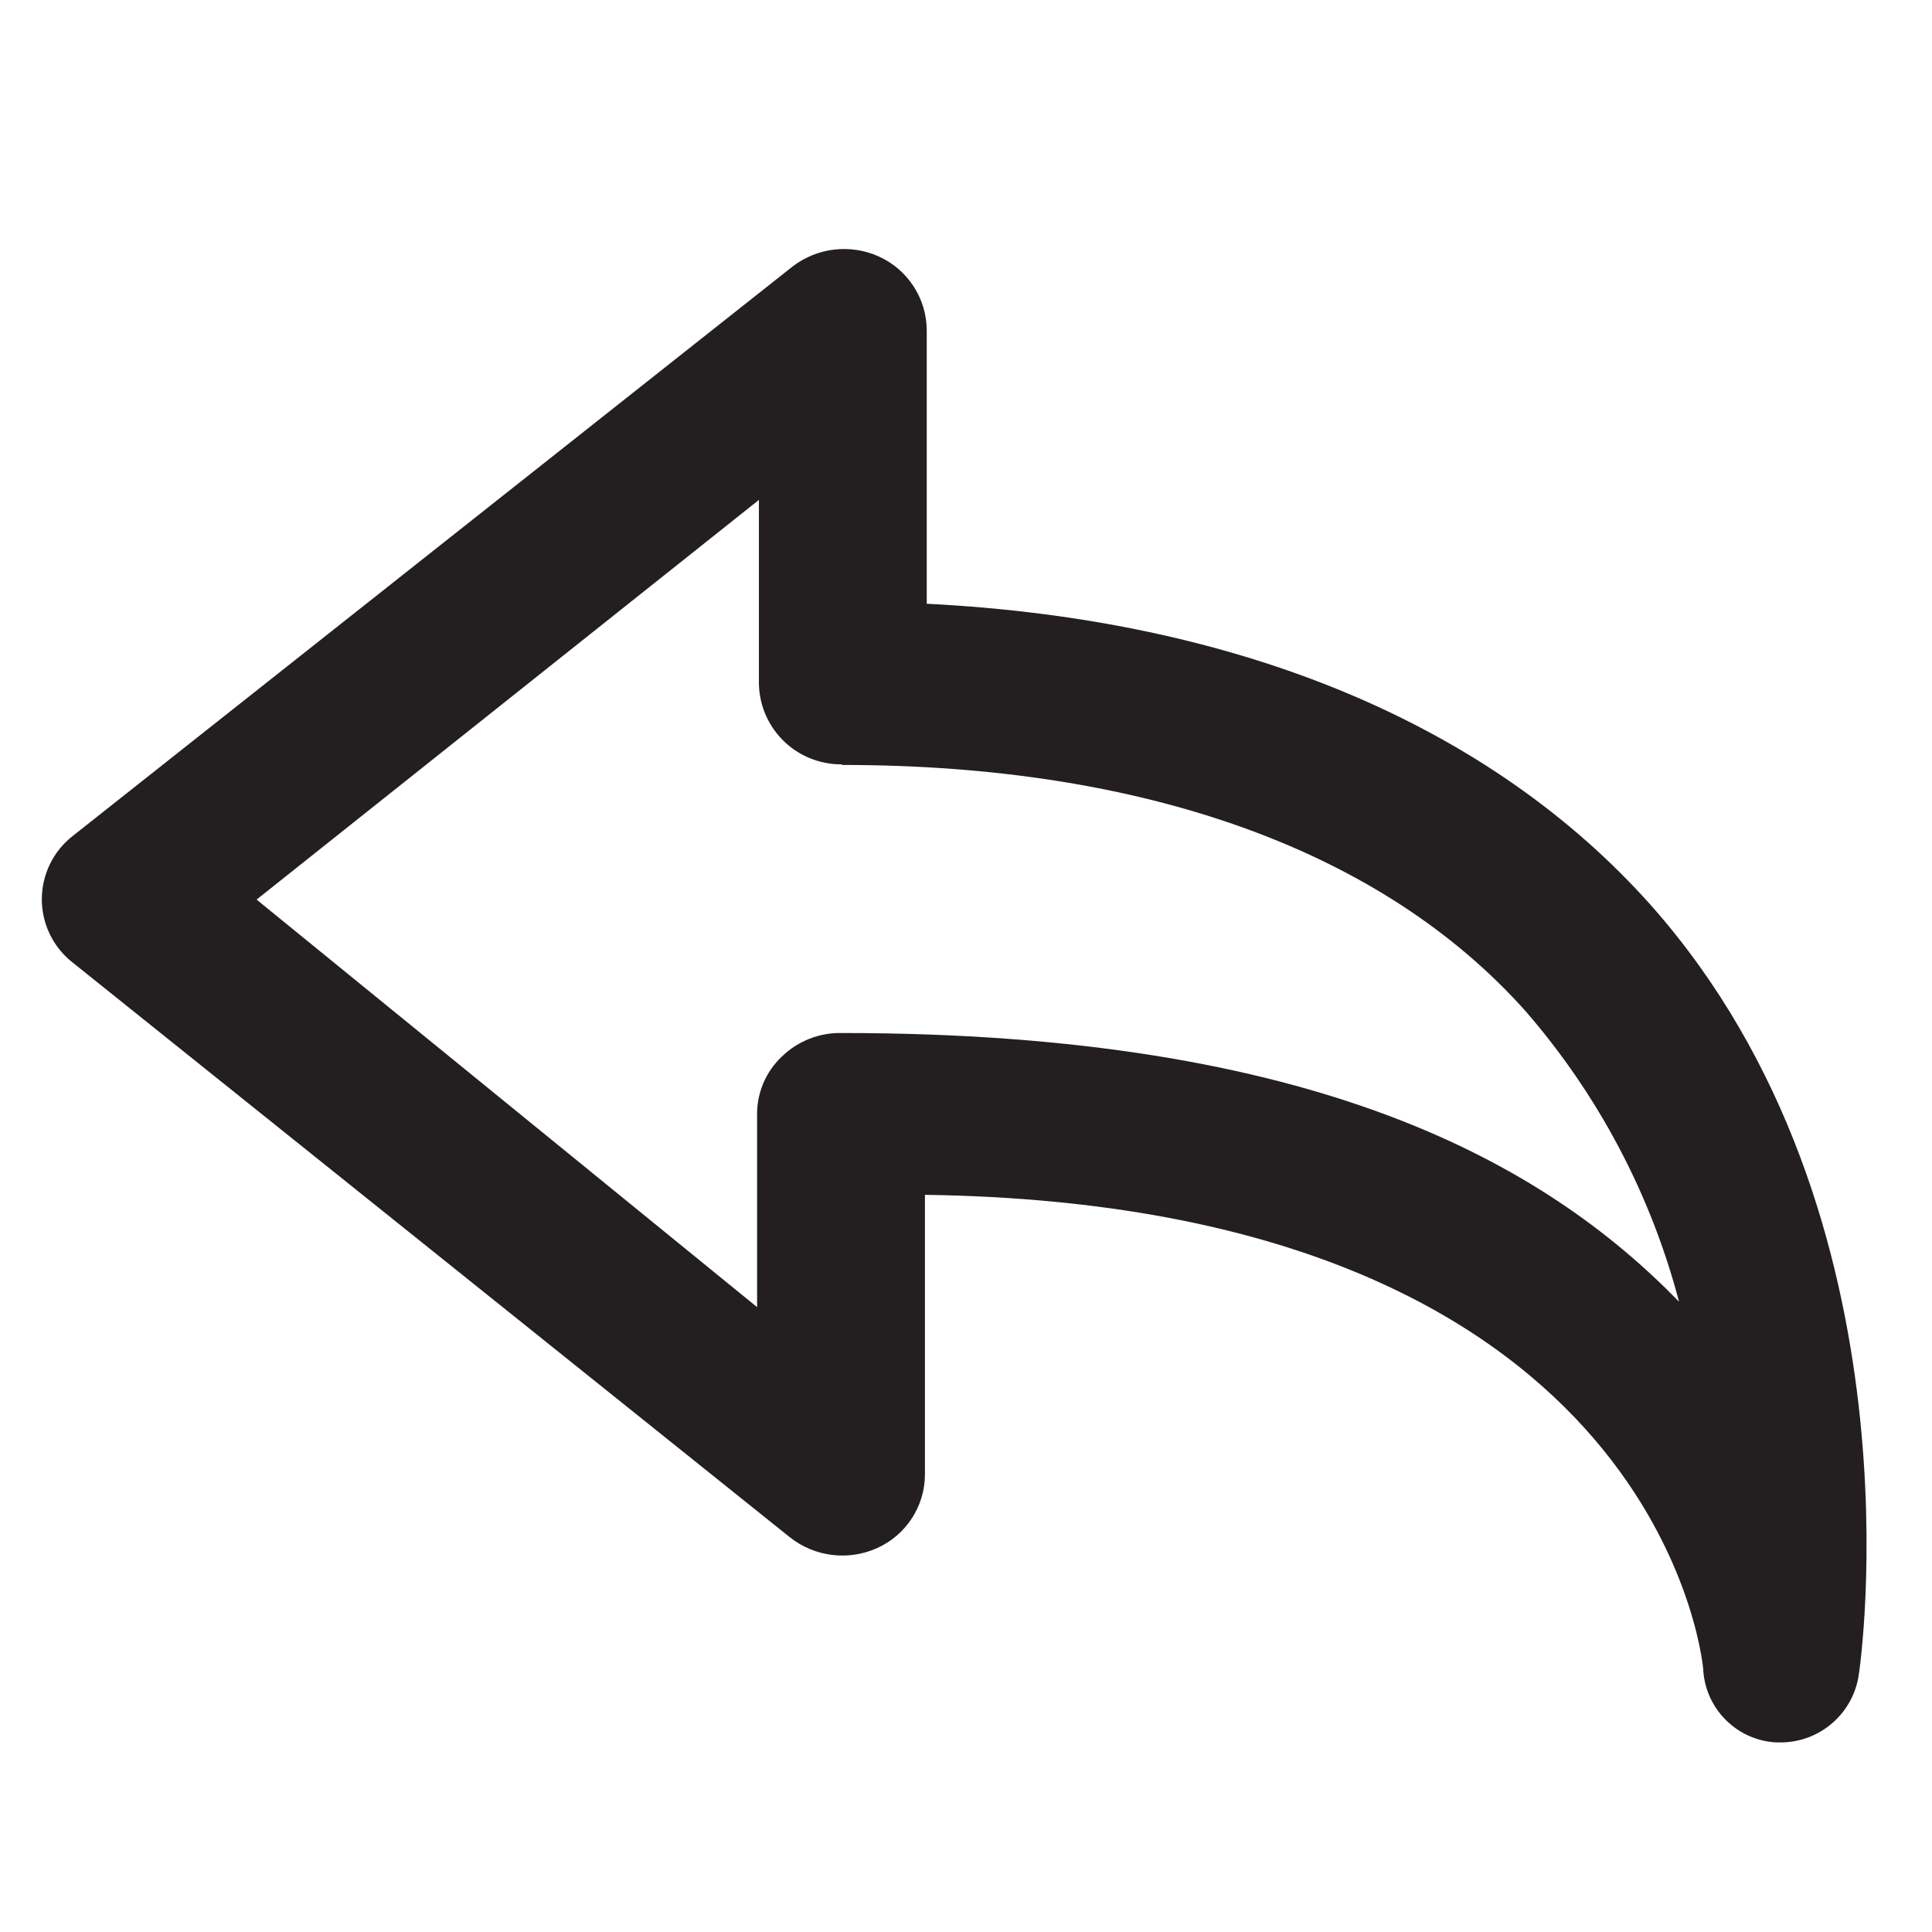
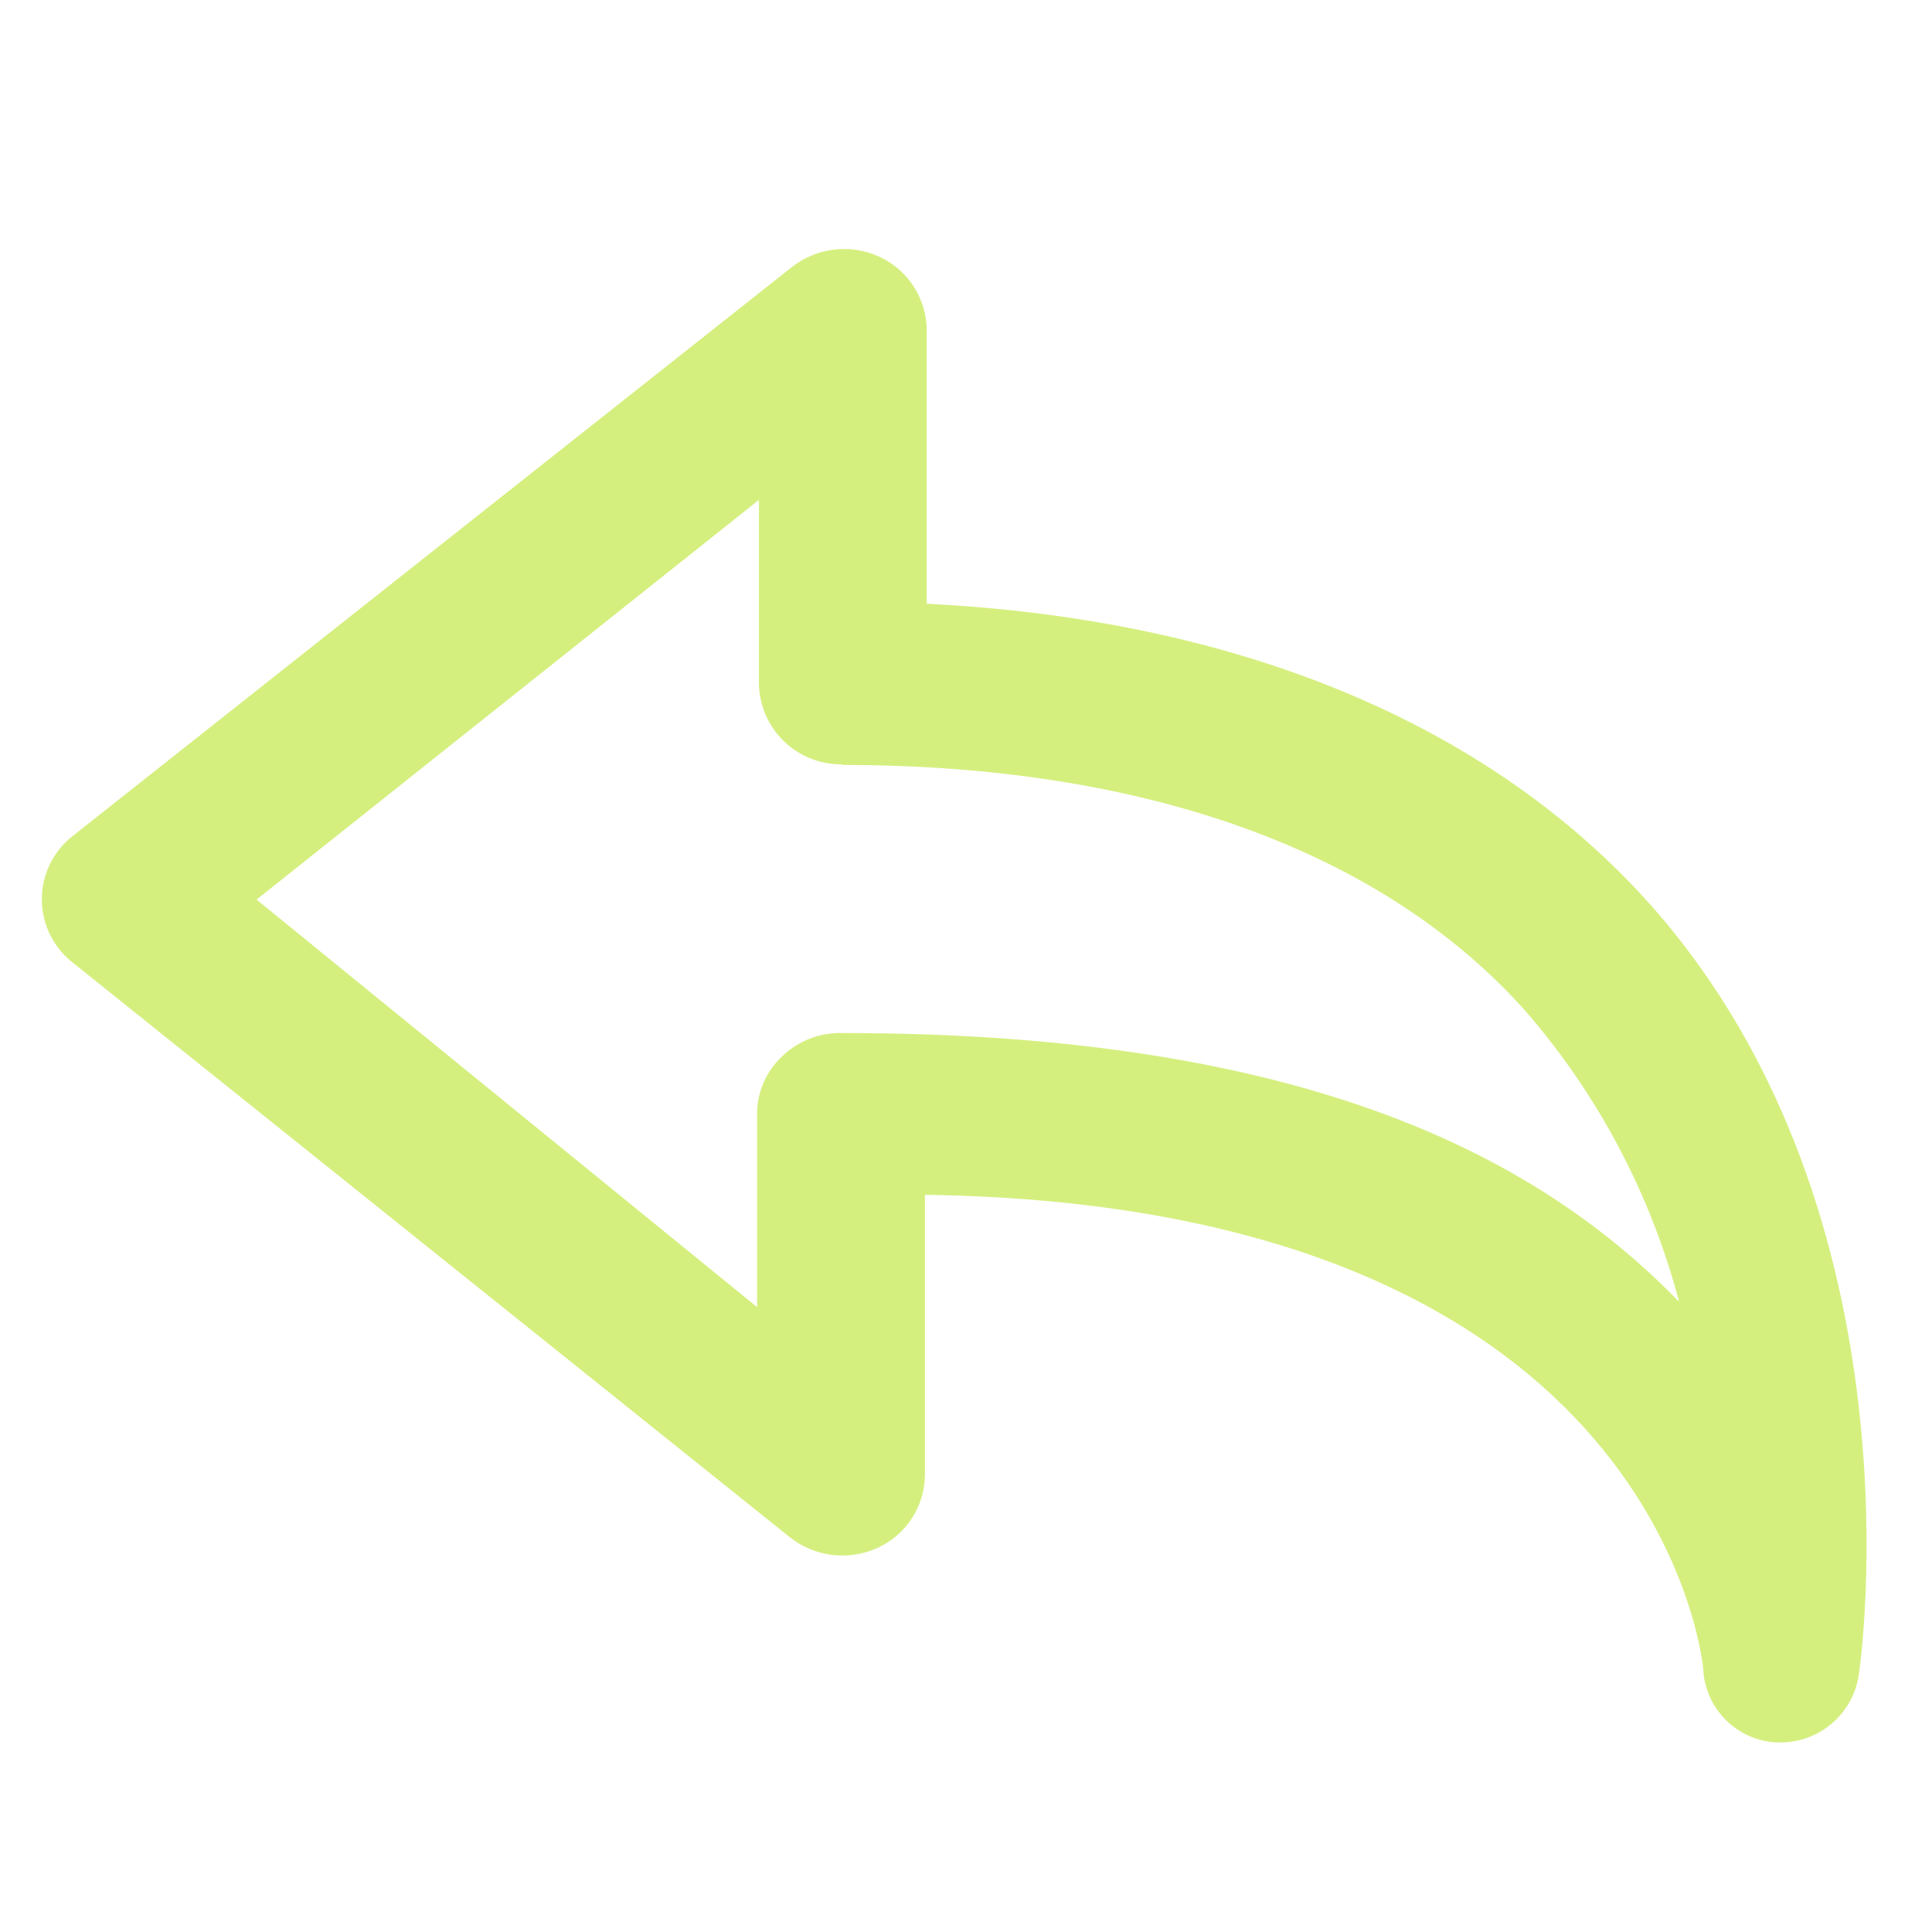
<svg xmlns="http://www.w3.org/2000/svg" id="Layer_1" data-name="Layer 1" viewBox="0 0 32 32">
  <defs>
-     <style>.cls-1{fill:#231f20;}</style>
+     <style>.cls-1{fill:#D5EF7F;}</style>
  </defs>
  <path class="cls-1" d="M27.35,15c-2.67-3-6.82-4.74-12-5V5.47a1.35,1.35,0,0,0-.79-1.22,1.4,1.4,0,0,0-1.44.17L1.2,13.85a1.33,1.33,0,0,0,0,2.09l11.88,9.52a1.4,1.4,0,0,0,1.45.18,1.34,1.34,0,0,0,.79-1.22V19.79c12,0.17,12.86,7.54,12.89,7.85a1.28,1.28,0,0,0,1.21,1.22h0.07a1.31,1.31,0,0,0,1.3-1.14C30.8,27.66,31.91,20.15,27.35,15Zm-13.4-2.33c5,0,8.94,1.41,11.32,4.08a12,12,0,0,1,2.54,4.81c-2.23-2.29-6-4.45-13.86-4.45h0a1.38,1.38,0,0,0-1,.39,1.31,1.31,0,0,0-.41,1v3.15L4.25,14.9l8.32-6.62v3A1.36,1.36,0,0,0,13.94,12.66ZM29.49,28.41h0Z" />
</svg>
